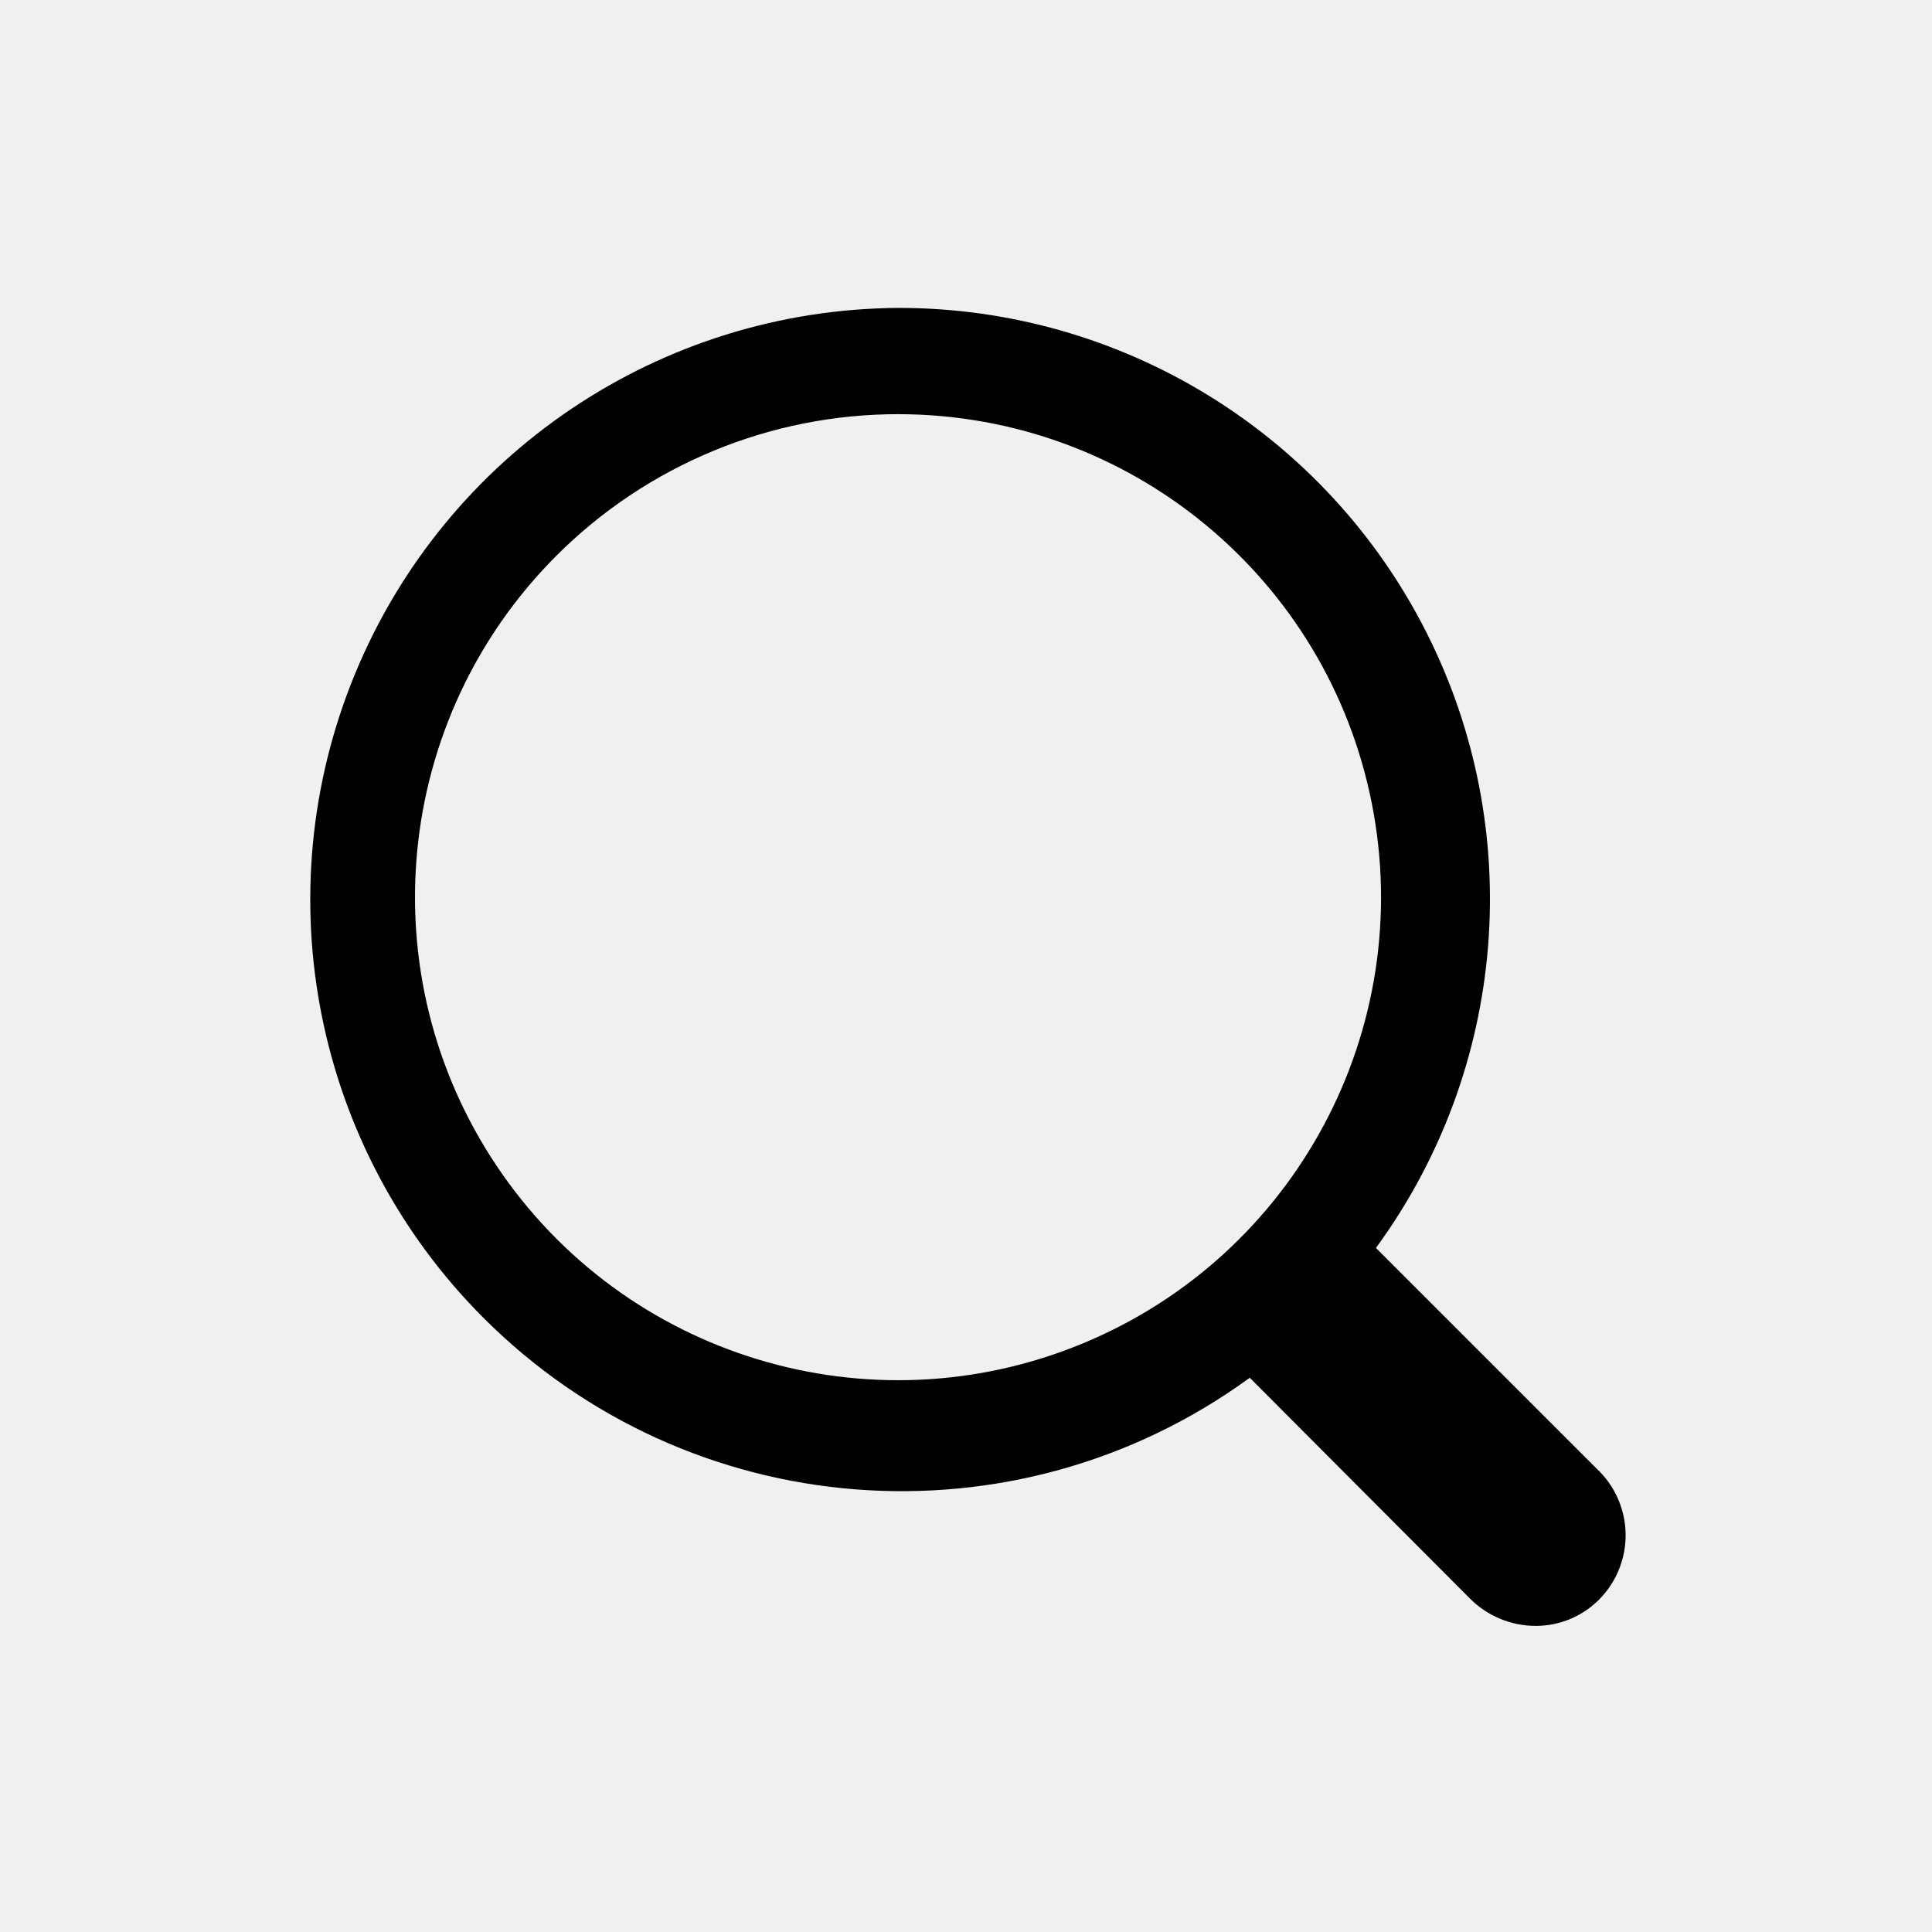
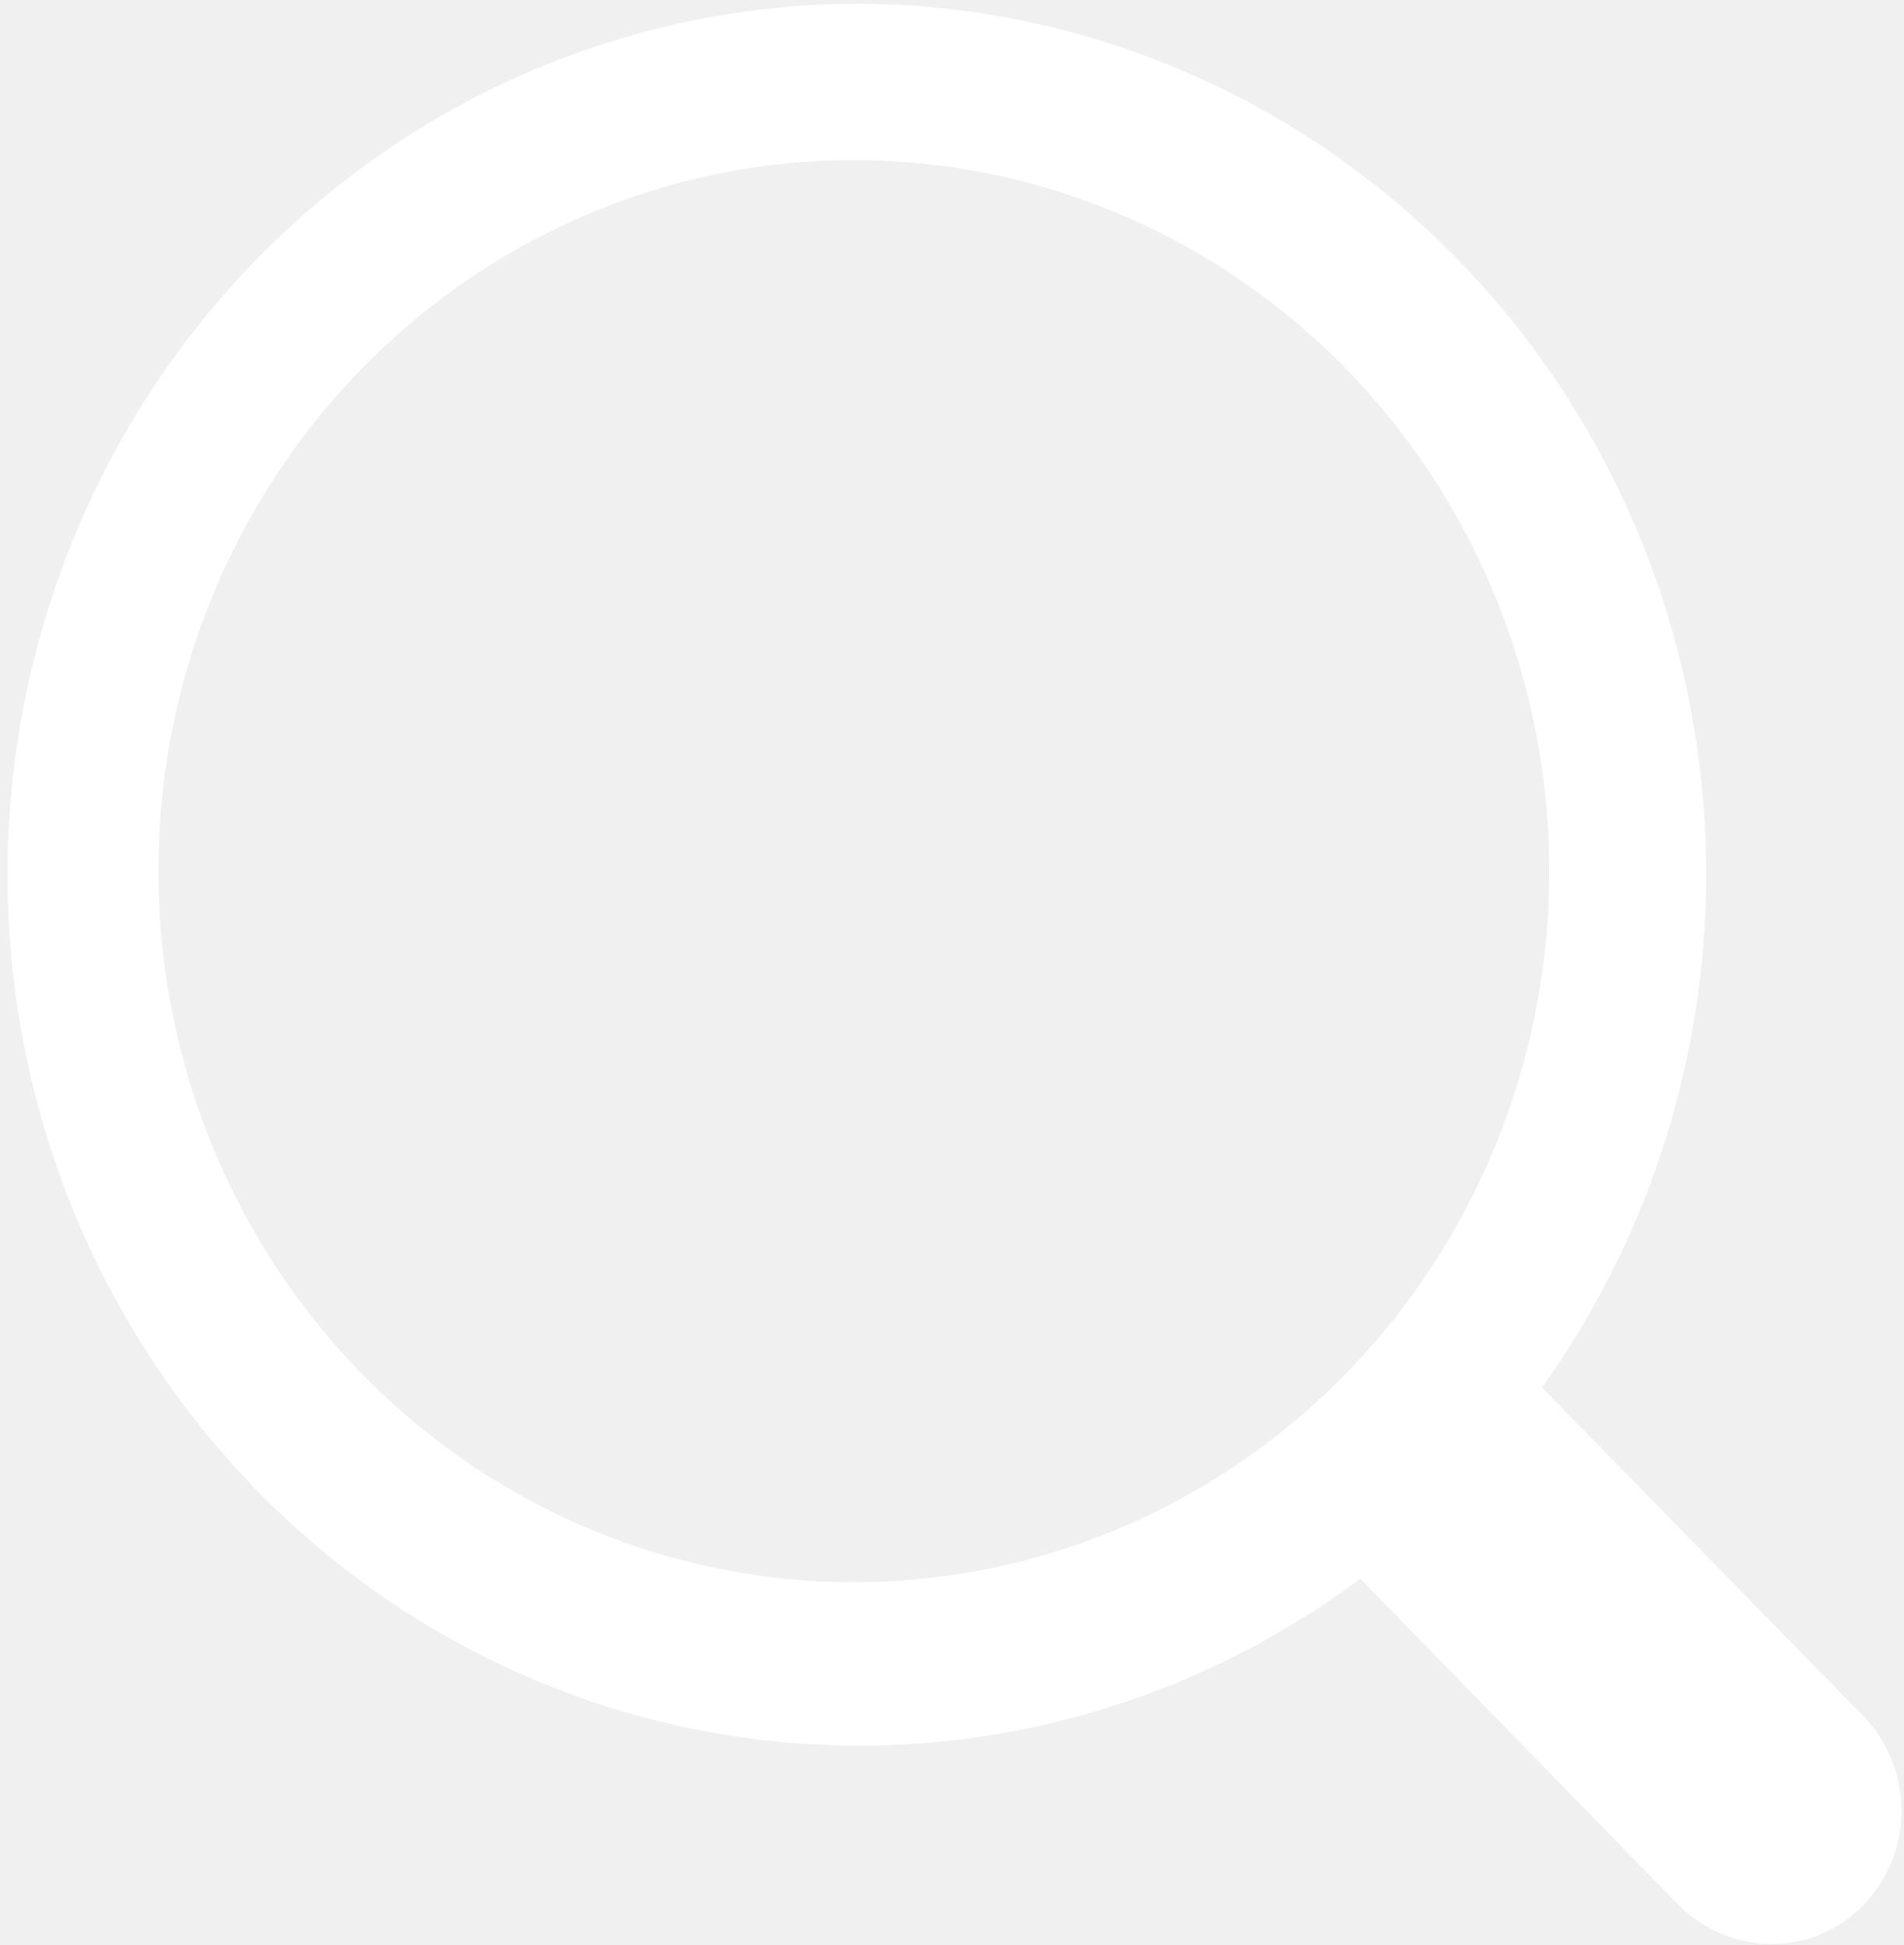
- <svg xmlns="http://www.w3.org/2000/svg" data-name="圖層 1" viewBox="0 0 32 32" role="none" svg-inline="" src="@images/icons/icon-search.svg" alt="search" focusable="false">
-   <path d="M26.44 24.32l-3.65-3.65a9.79 9.79 0 00-7.9-15.57A9.8 9.8 0 008 21.82a9.79 9.79 0 0012.7 1l3.64 3.65a1.54 1.54 0 001.1.46 1.48 1.48 0 001.05-.44 1.51 1.51 0 00-.05-2.17zM14.89 6.86a8 8 0 11-5.68 2.35 8 8 0 015.68-2.35z" />
+ <svg xmlns="http://www.w3.org/2000/svg" width="182" height="186" viewBox="0 0 182 186" fill="none">
+   <path d="M177.782 163.72L147.442 132.695C156.315 120.291 161.656 105.617 162.872 90.299C164.088 74.981 161.132 59.617 154.332 45.912C147.531 32.207 137.152 20.695 124.345 12.653C111.538 4.611 96.802 0.353 81.773 0.35C65.706 0.432 50.021 5.372 36.692 14.546C23.363 23.721 12.985 36.721 6.864 51.912C0.742 67.102 -0.85 83.805 2.288 99.918C5.426 116.032 13.154 130.836 24.5 142.47C38.21 156.534 56.387 165.121 75.747 166.68C95.108 168.239 114.375 162.667 130.069 150.97L160.326 181.995C161.52 183.236 162.943 184.22 164.513 184.892C166.083 185.563 167.768 185.907 169.47 185.905C171.094 185.902 172.702 185.569 174.2 184.928C175.698 184.286 177.057 183.347 178.198 182.165C179.381 180.94 180.31 179.484 180.931 177.884C181.553 176.285 181.853 174.573 181.814 172.852C181.775 171.132 181.398 169.436 180.706 167.867C180.013 166.298 179.019 164.888 177.782 163.72ZM81.773 15.31C97.149 15.342 112.039 20.821 123.909 30.816C135.778 40.81 143.895 54.701 146.876 70.125C149.857 85.55 147.519 101.554 140.26 115.414C133.001 129.274 121.269 140.134 107.061 146.144C92.853 152.155 77.047 152.946 62.334 148.382C47.62 143.818 34.907 134.181 26.36 121.111C17.812 108.042 13.958 92.348 15.453 76.699C16.948 61.051 23.699 46.416 34.558 35.285C40.751 28.937 48.111 23.904 56.215 20.475C64.318 17.047 73.004 15.292 81.773 15.31Z" fill="white" />
</svg>
